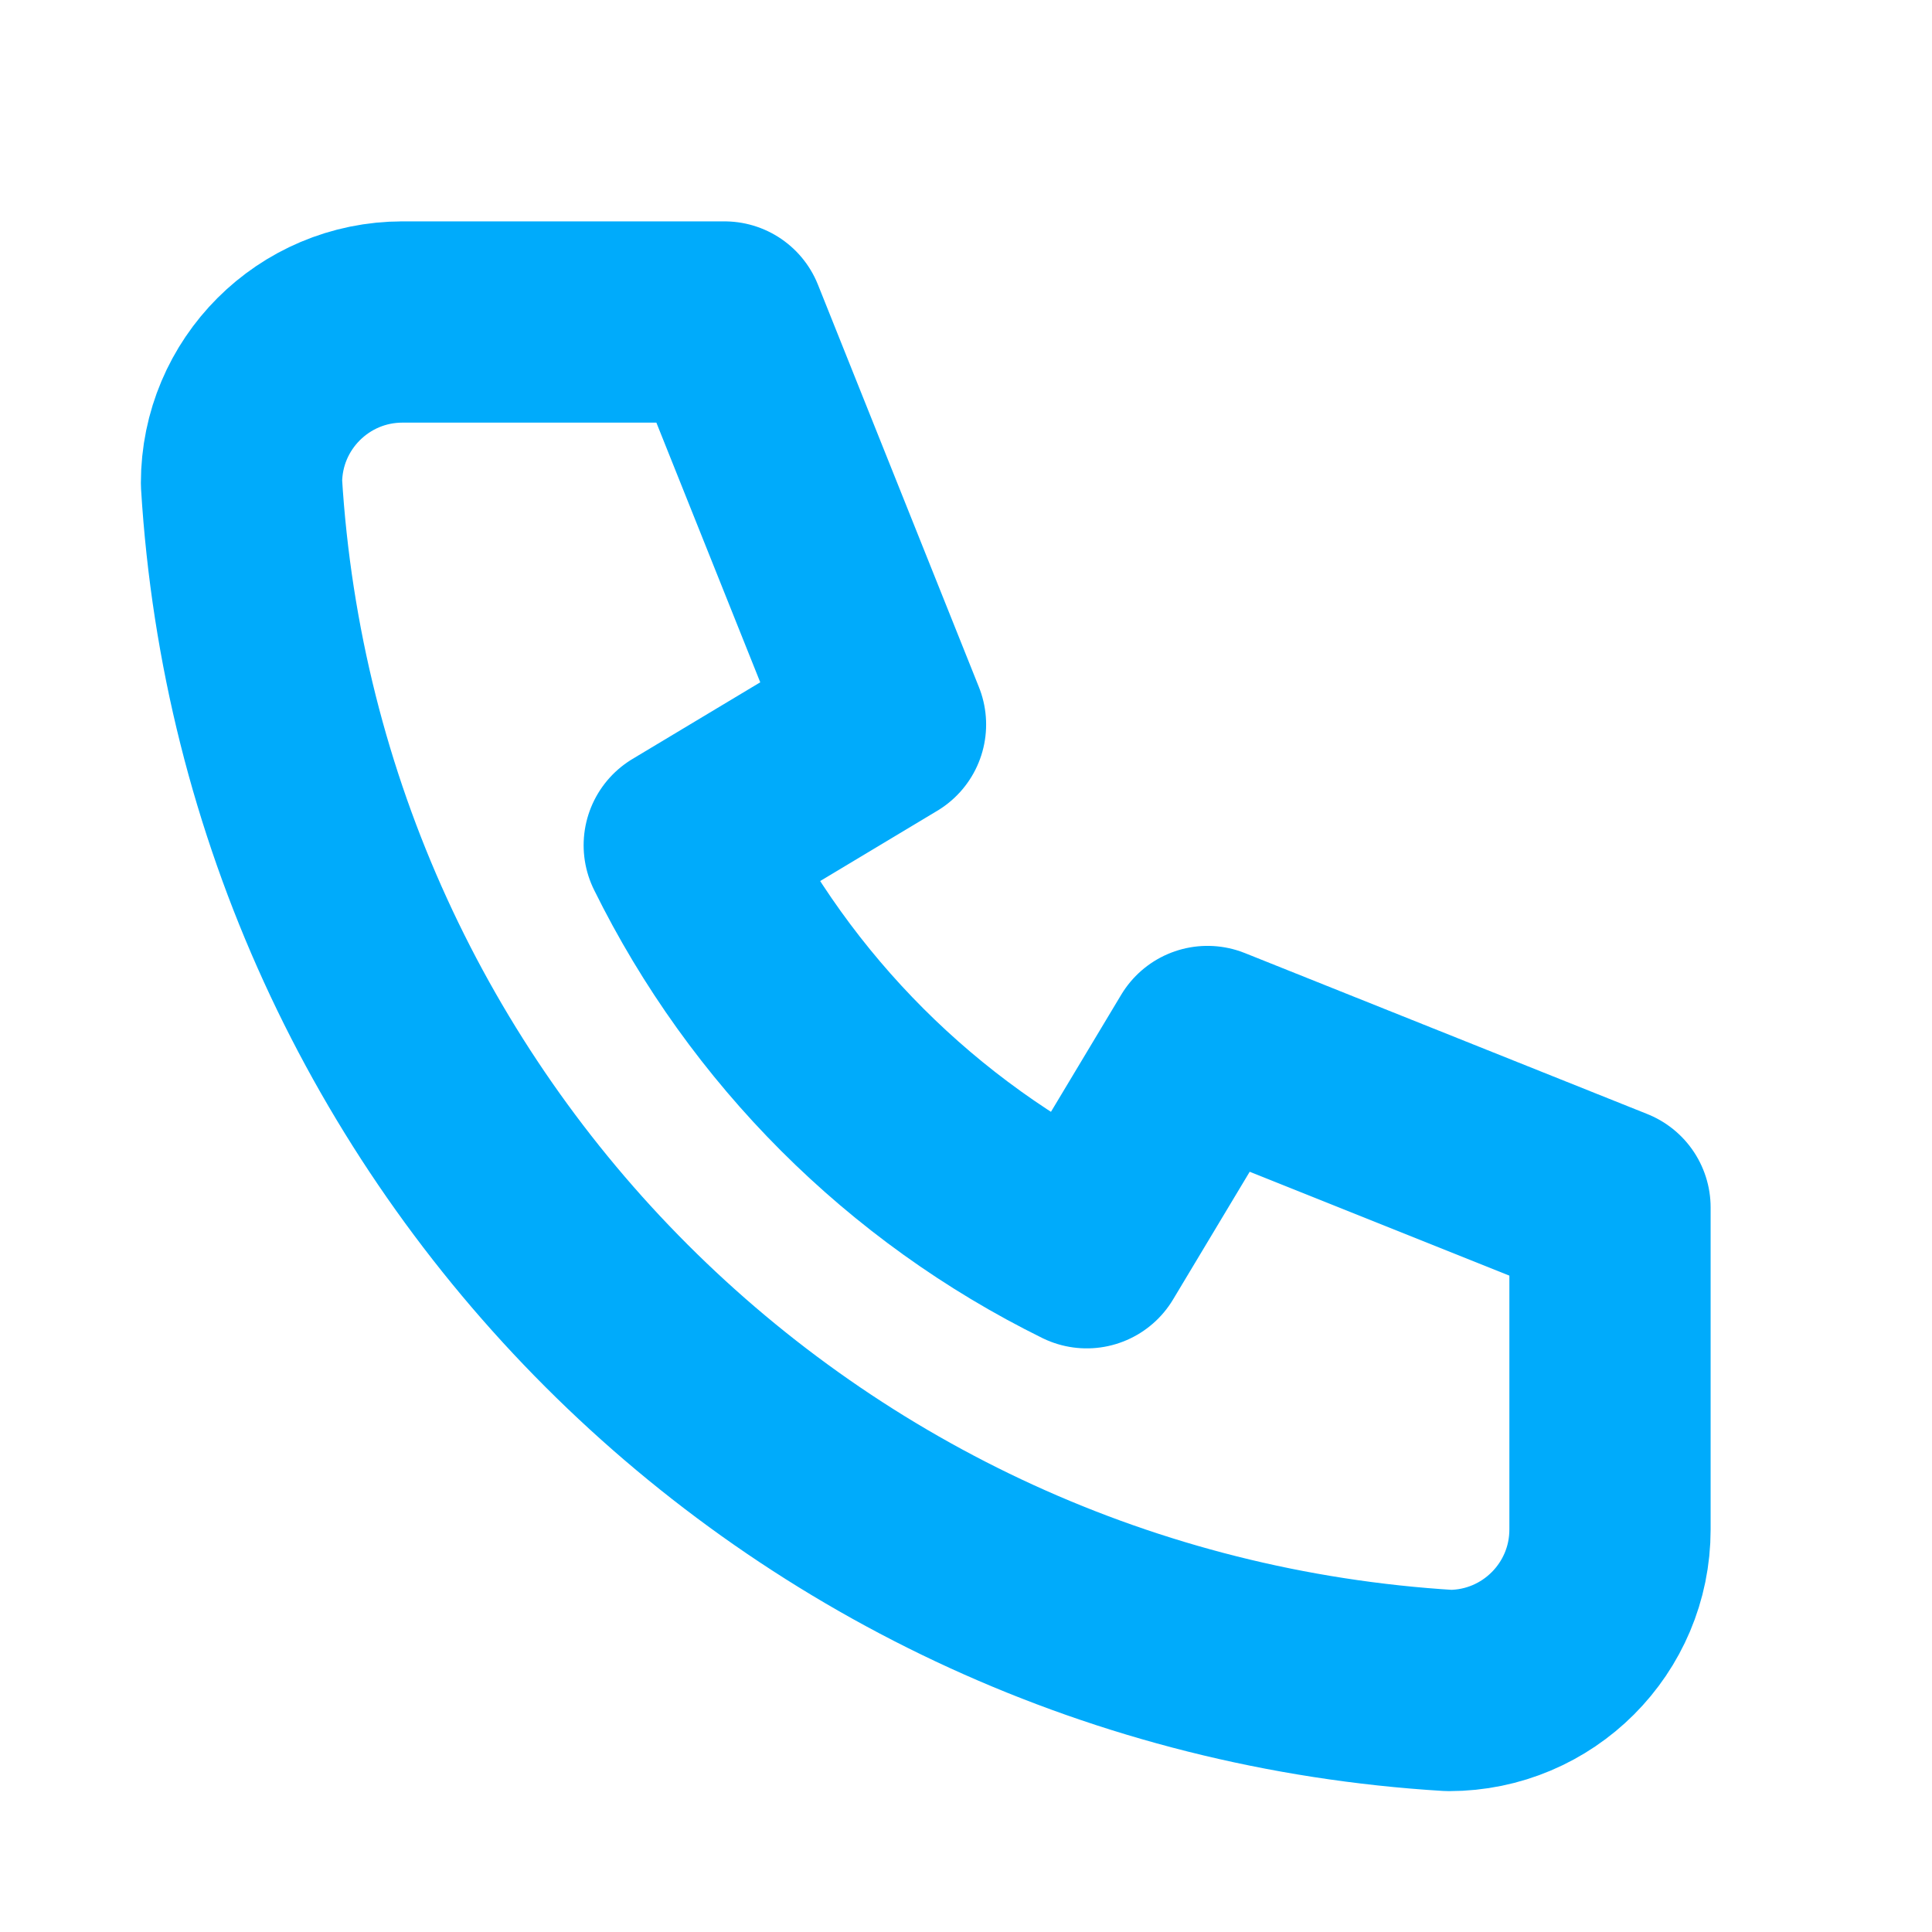
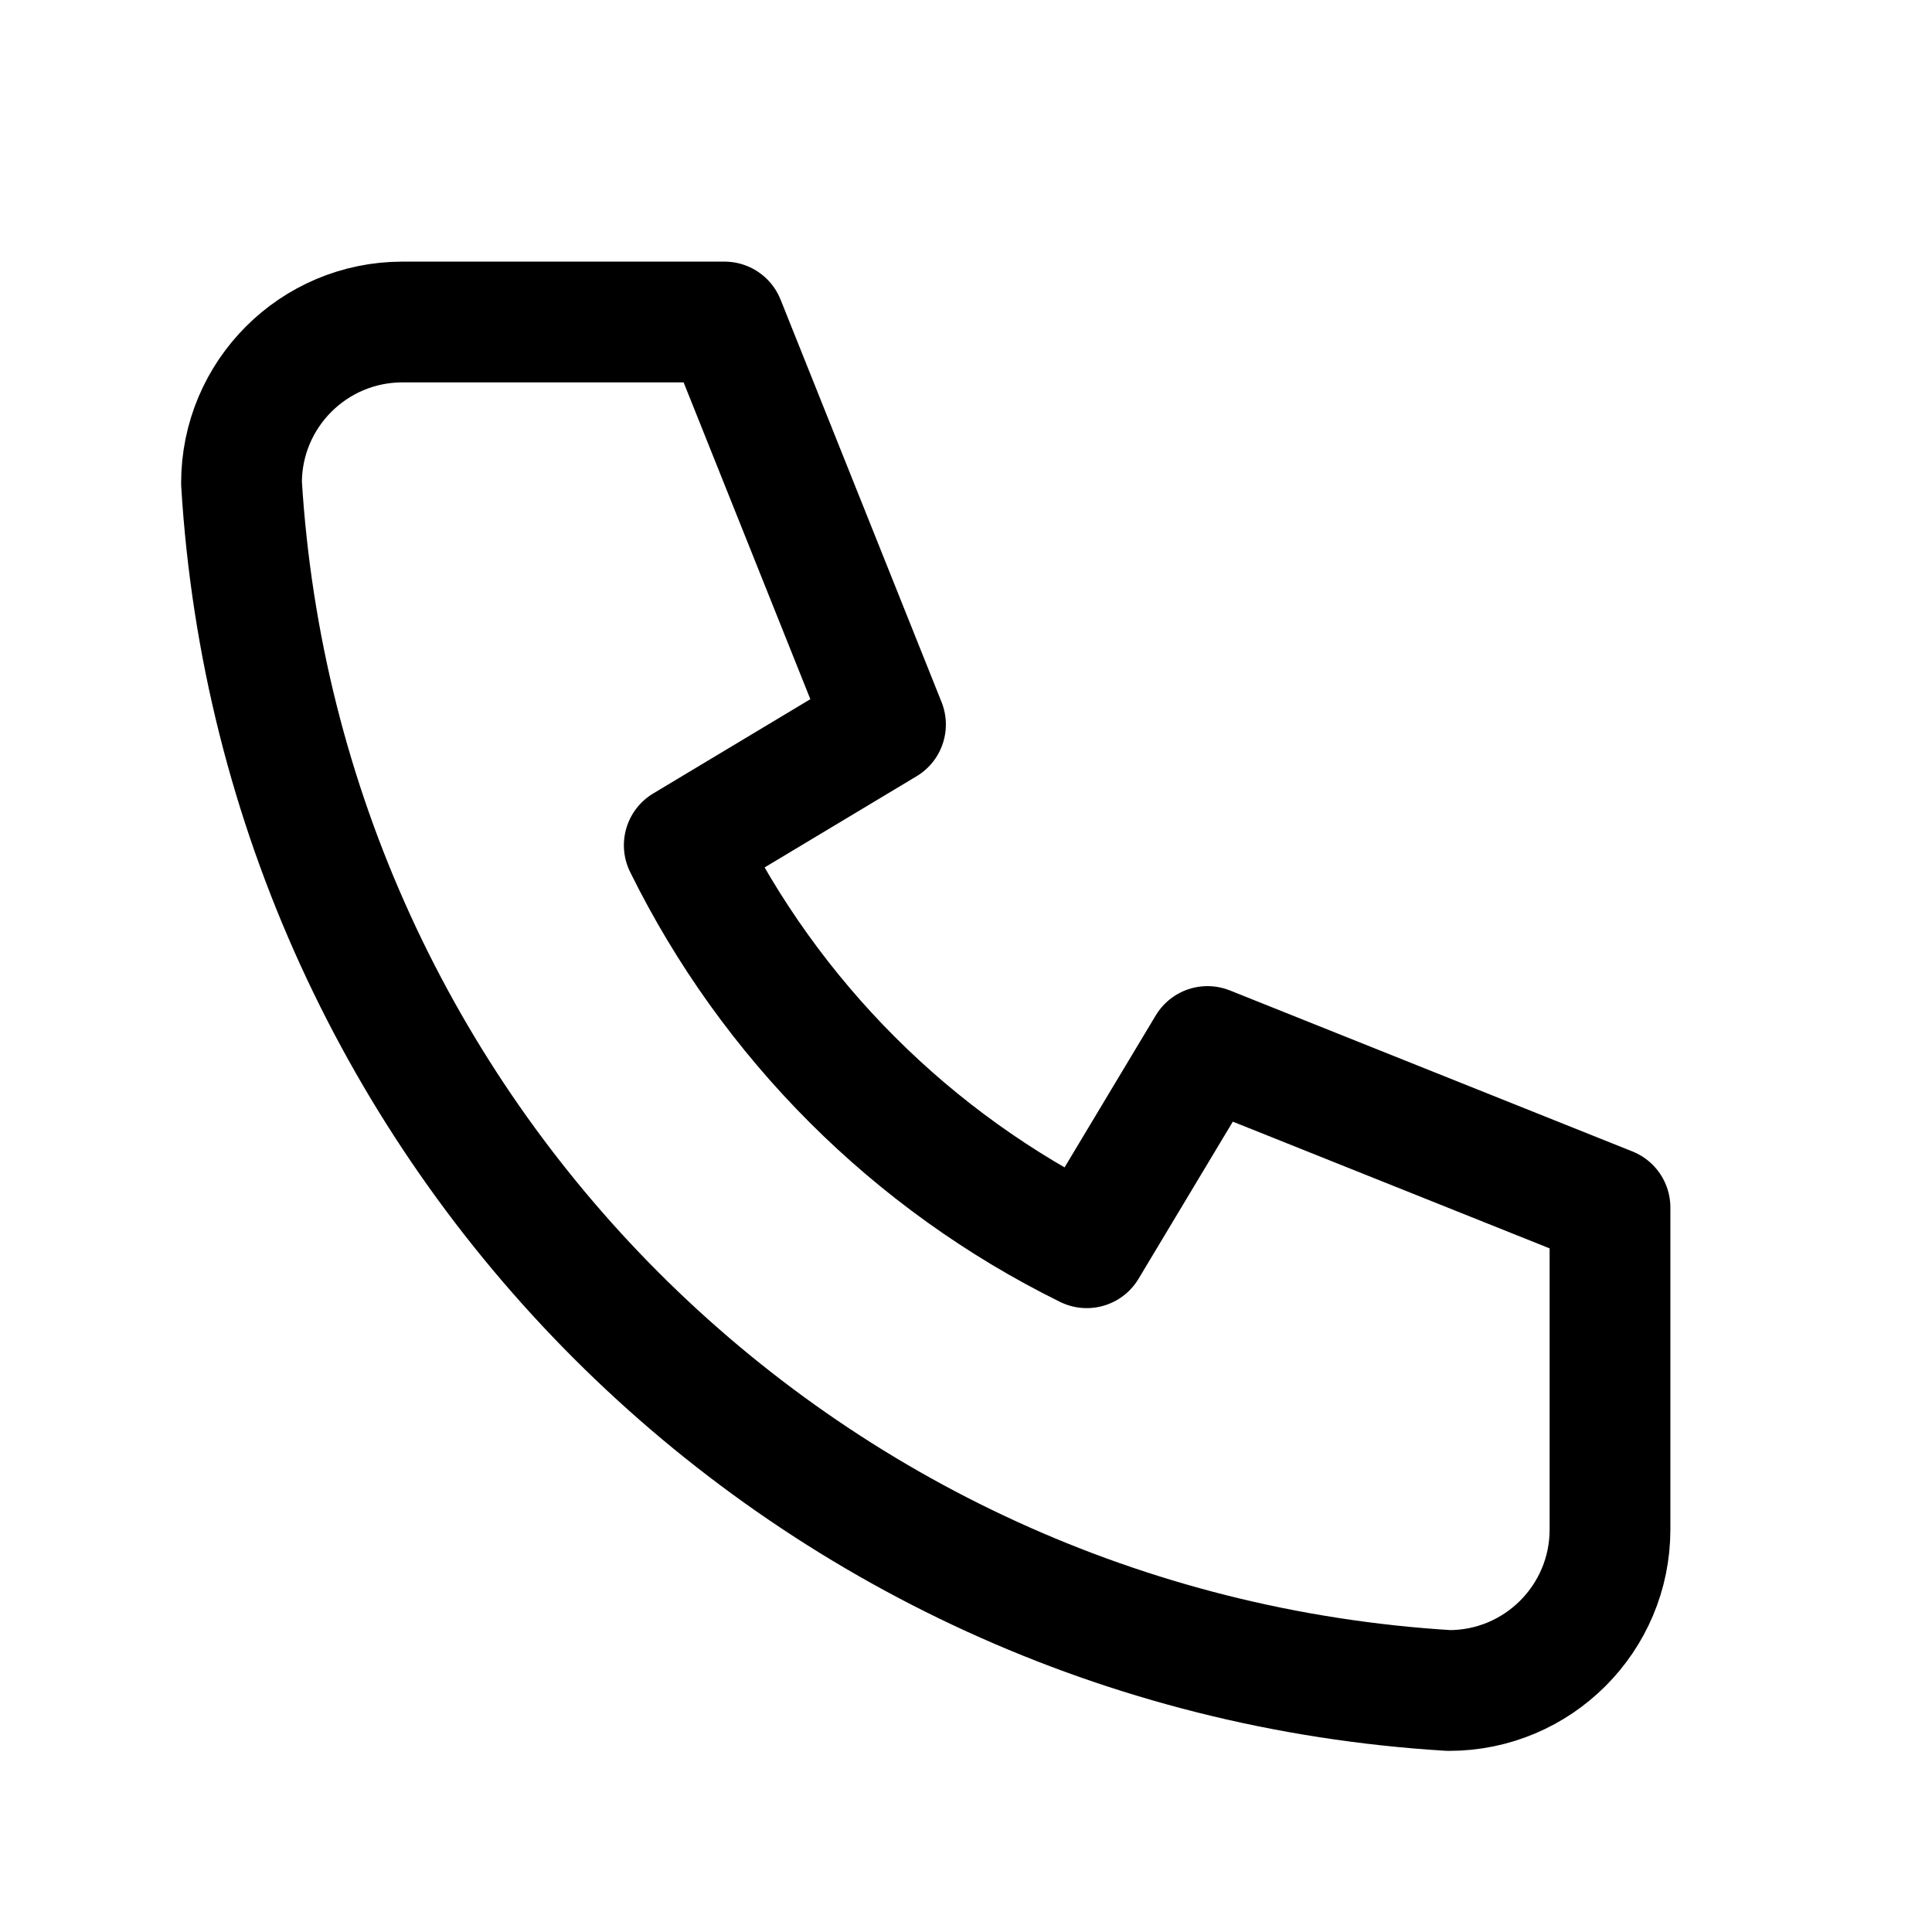
- <svg xmlns="http://www.w3.org/2000/svg" class="icon icon-tabler icon-tabler-phone" width="32" height="32" viewBox="0 0 24 24" stroke-width="2.5" stroke="#00abfb" fill="none" stroke-linecap="round" stroke-linejoin="round">
+ <svg xmlns="http://www.w3.org/2000/svg" class="icon icon-tabler icon-tabler-phone" width="40" height="40" viewBox="0 0 24 24" stroke-width="1.5" stroke="#000000" fill="none" stroke-linecap="round" stroke-linejoin="round">
  <path stroke="none" d="M0 0h24v24H0z" fill="none" />
  <path d="M5 4h4l2 5l-2.5 1.5a11 11 0 0 0 5 5l1.5 -2.5l5 2v4a2 2 0 0 1 -2 2a16 16 0 0 1 -15 -15a2 2 0 0 1 2 -2" />
</svg>
